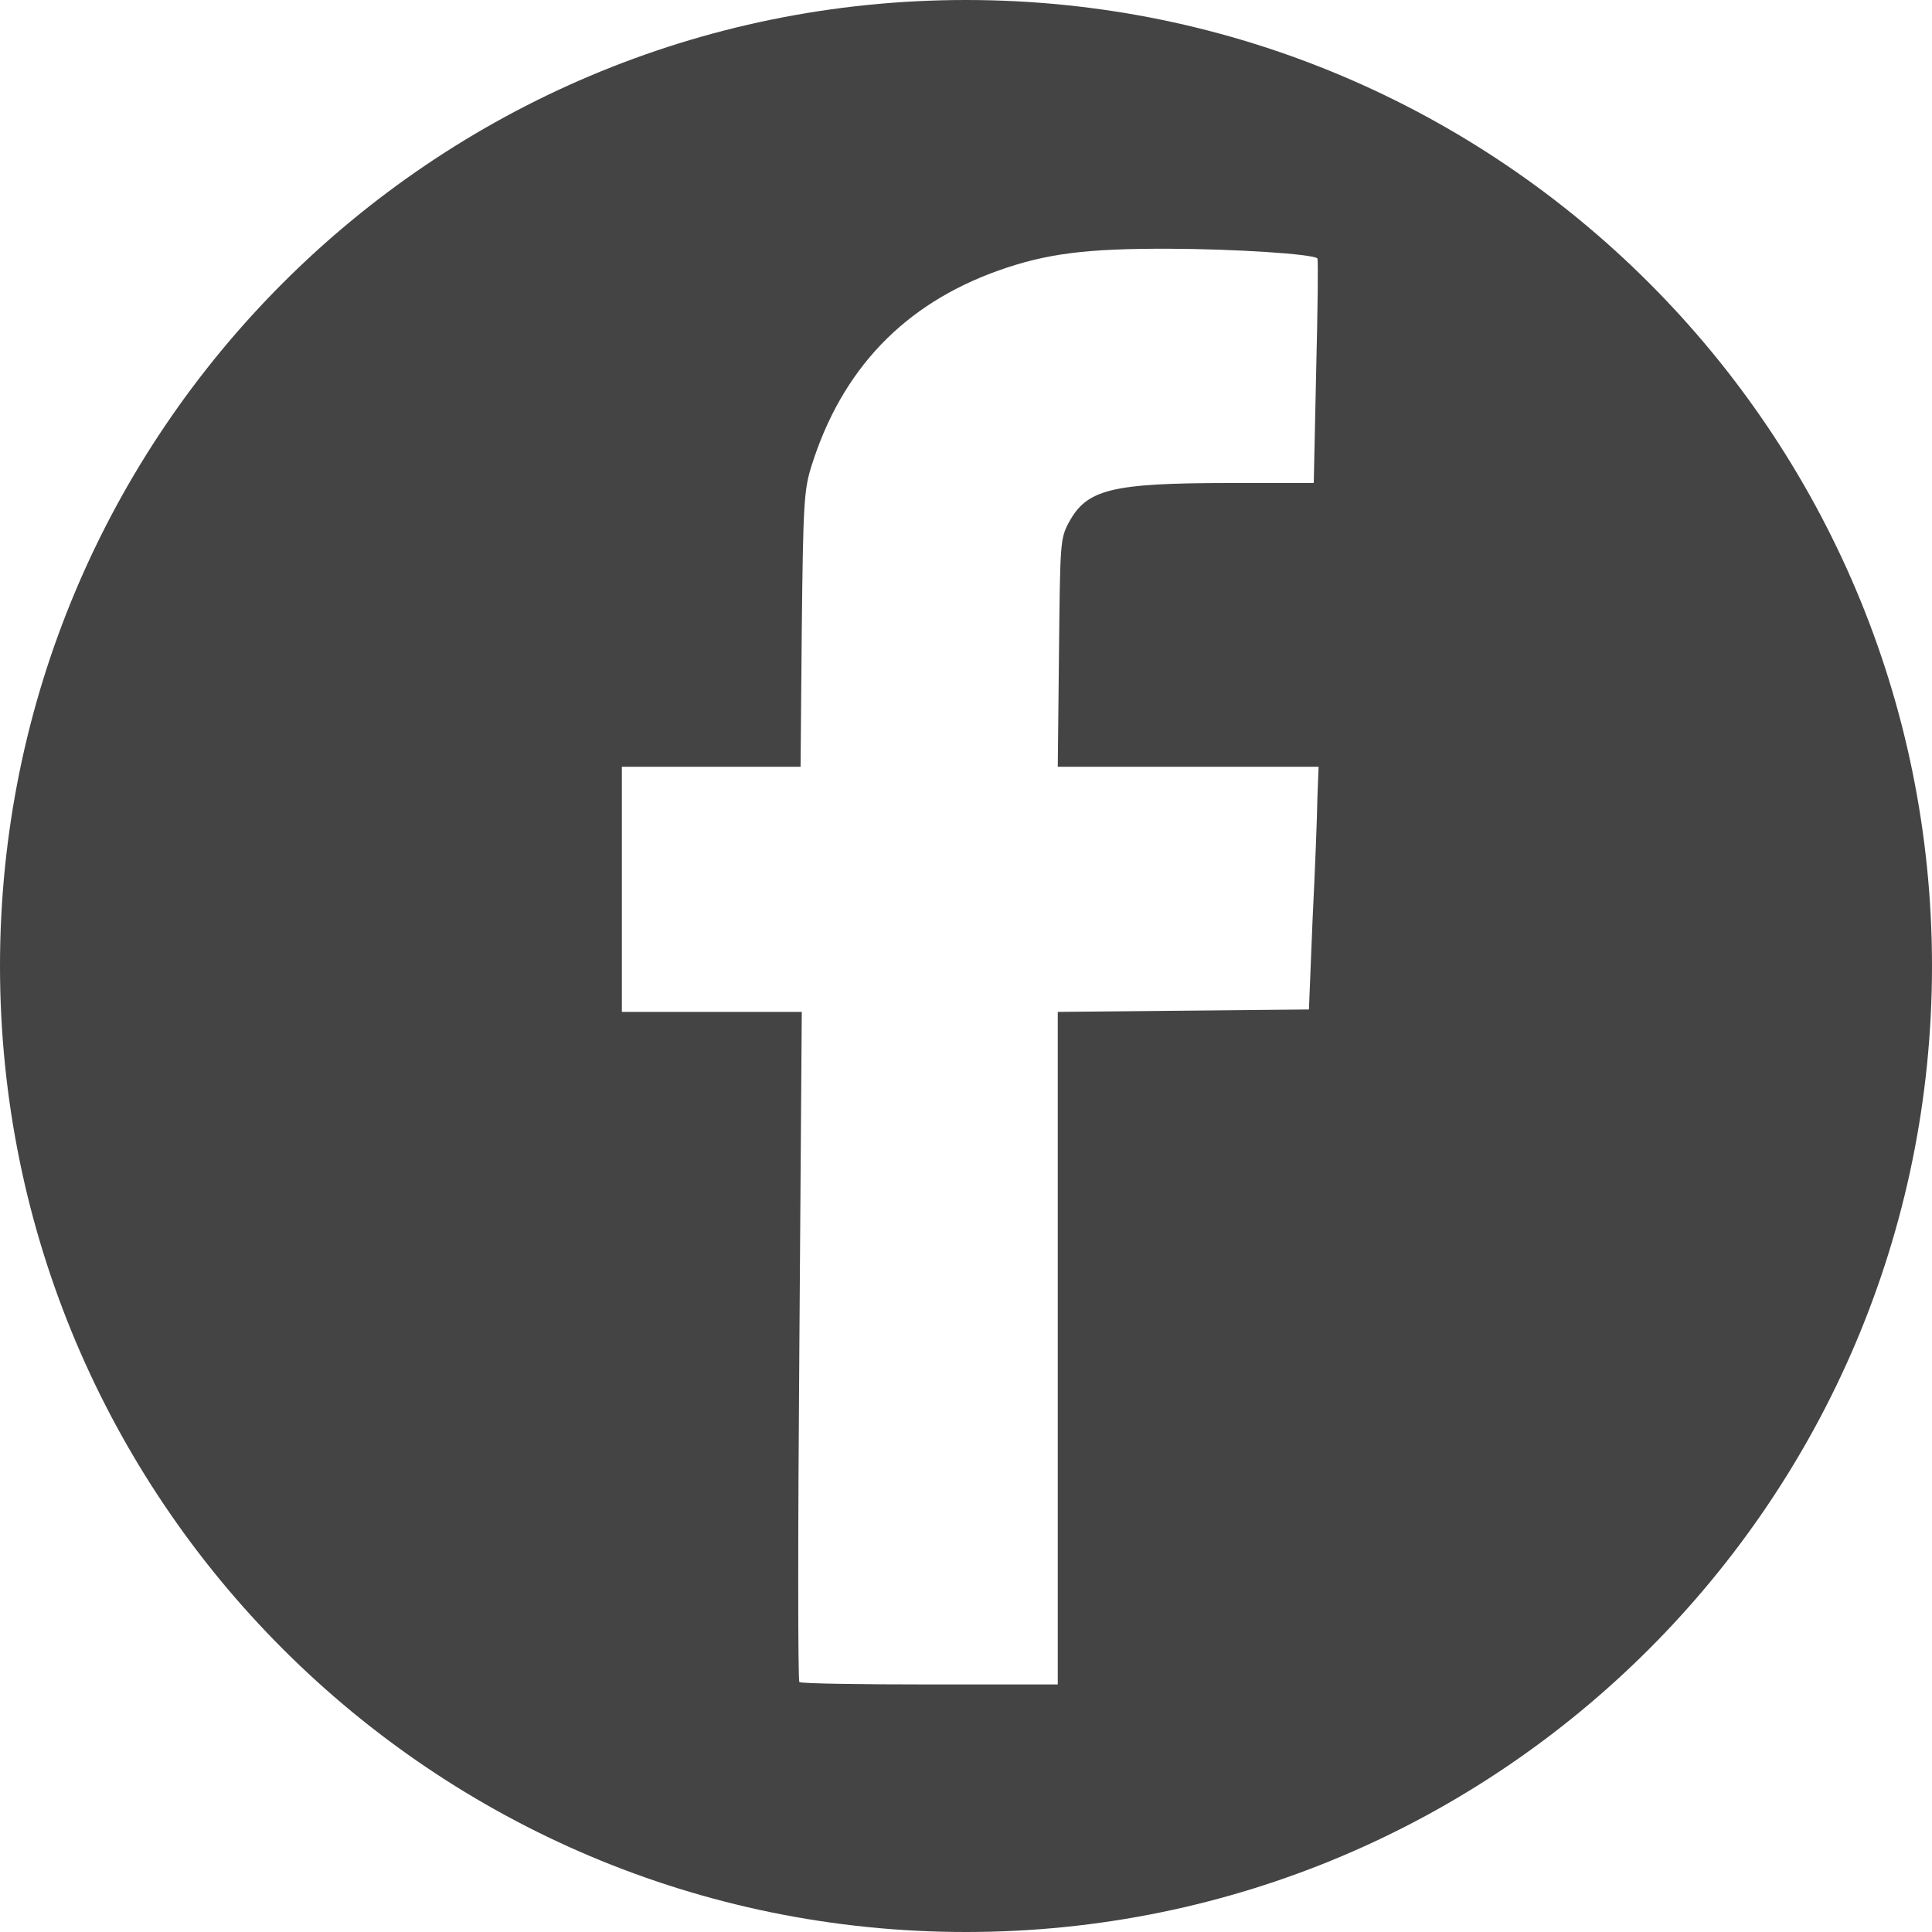
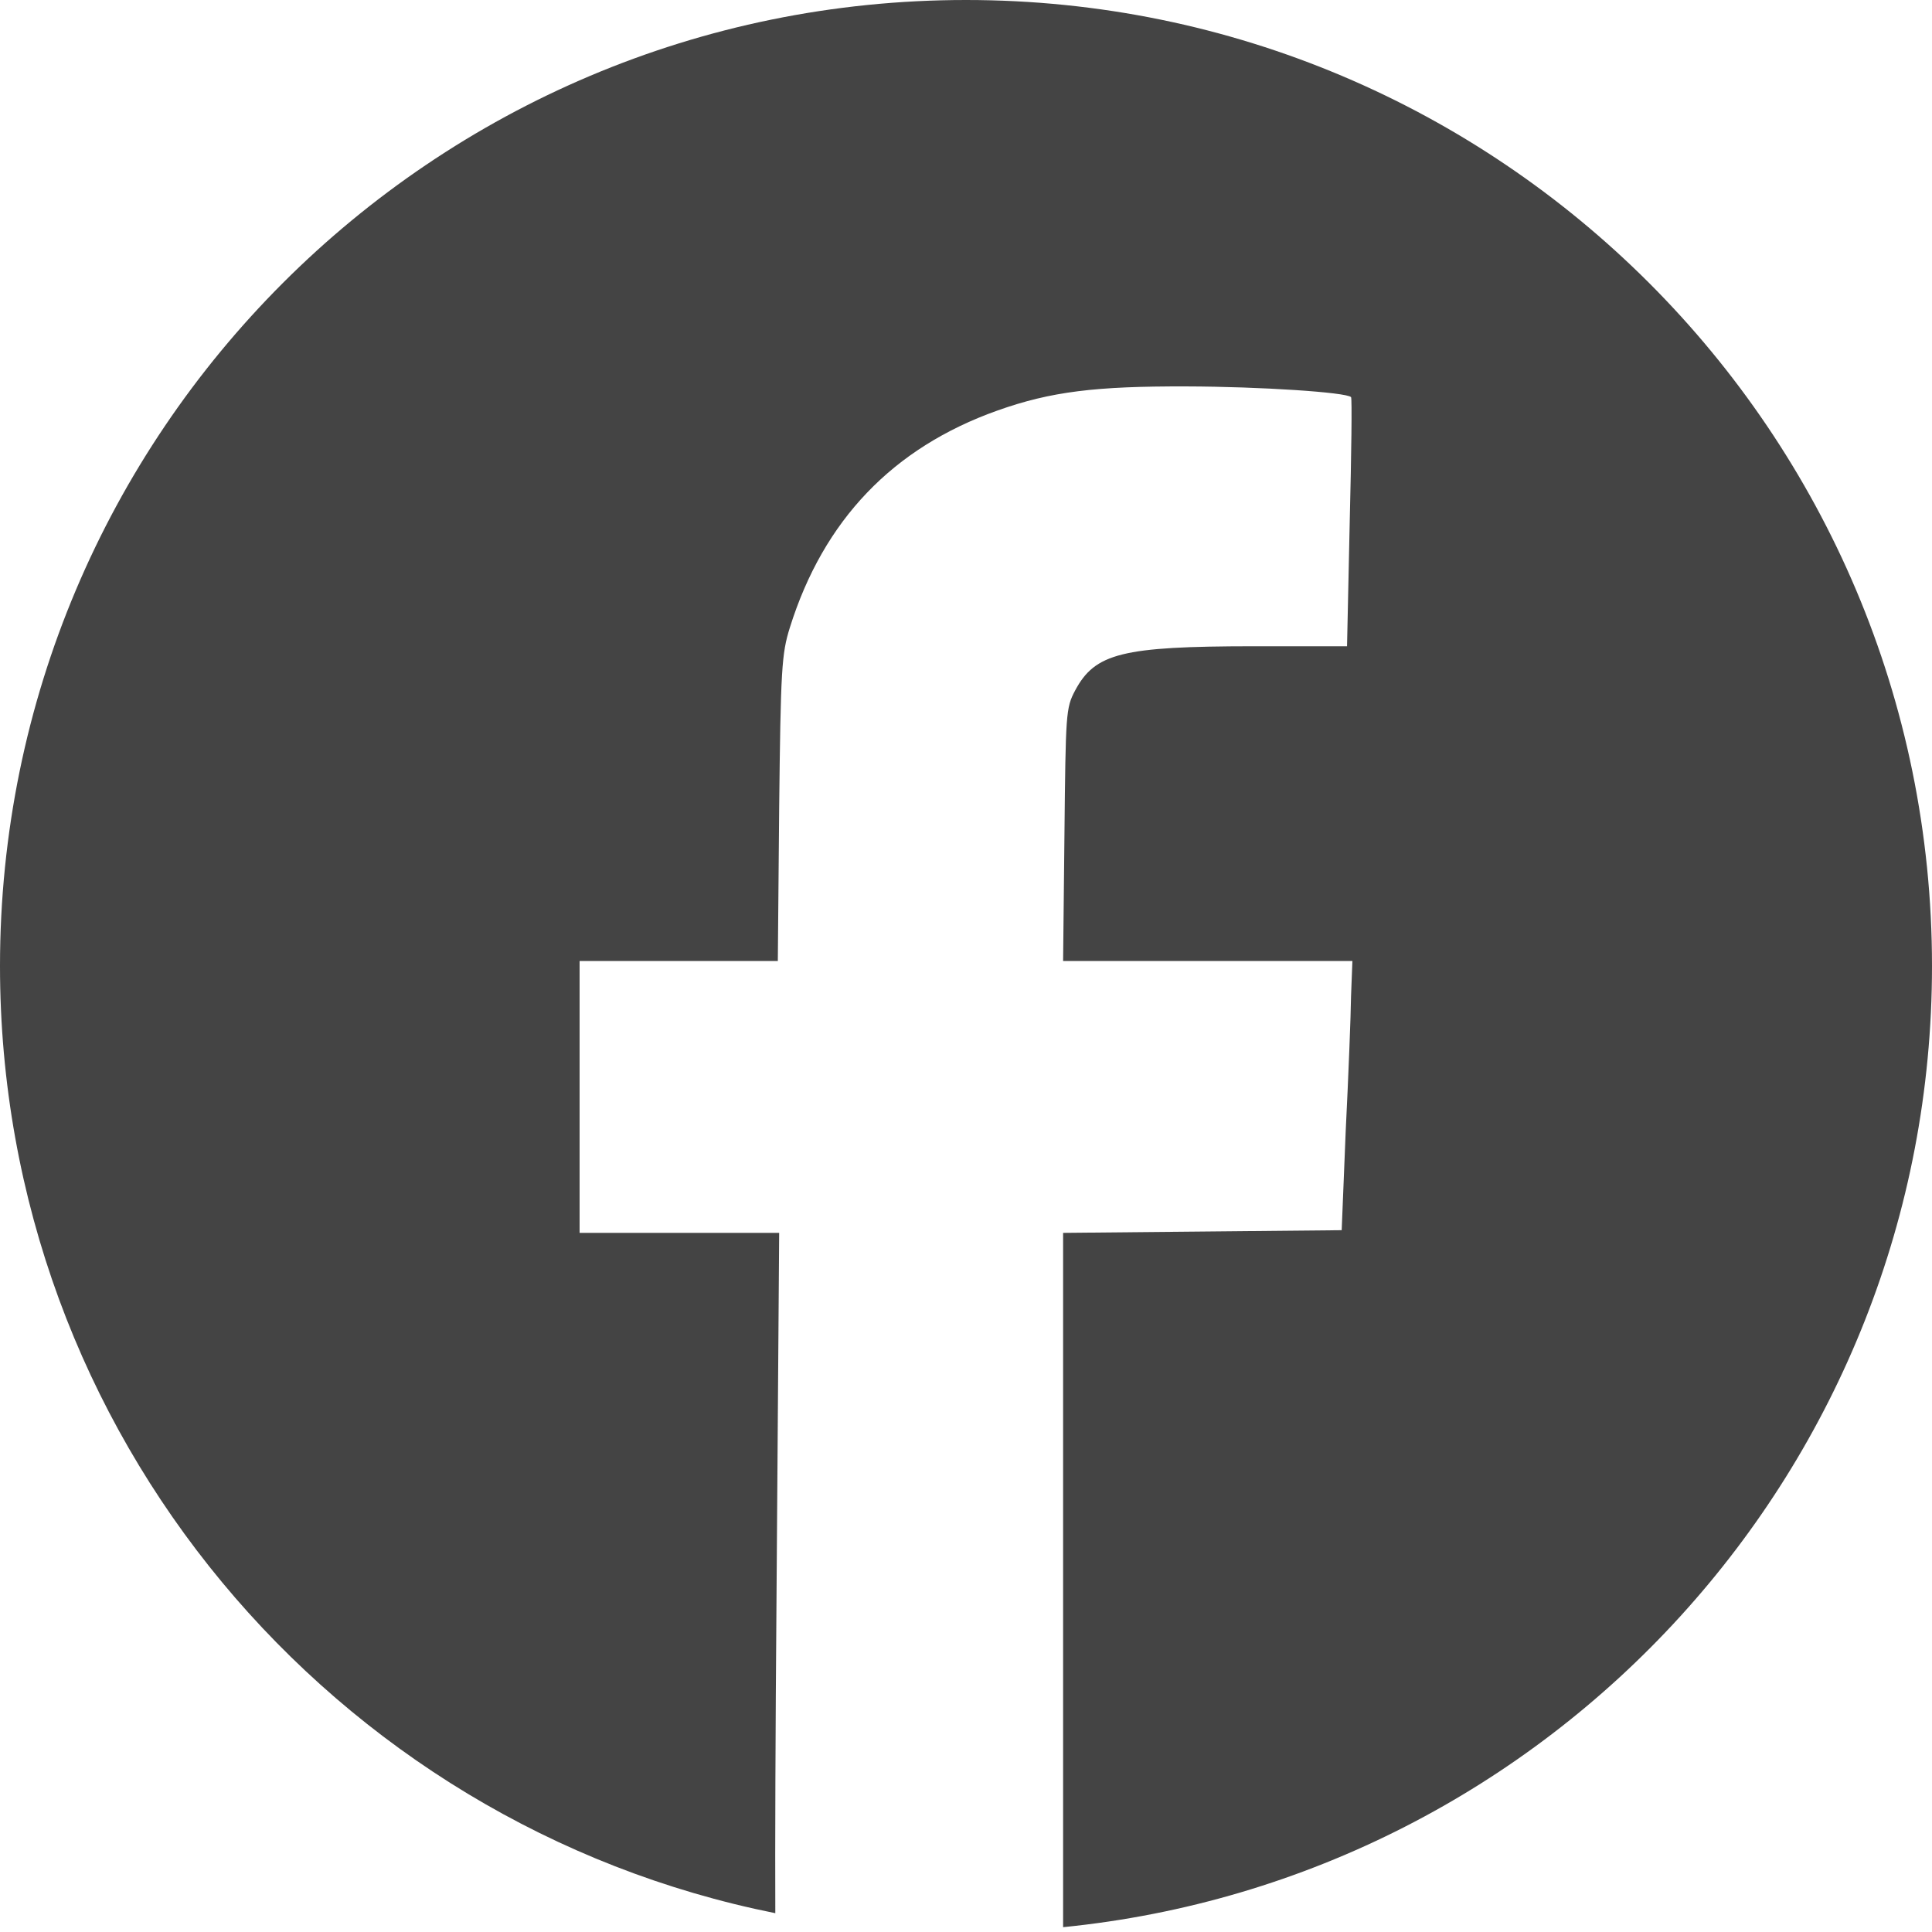
<svg xmlns="http://www.w3.org/2000/svg" width="200px" height="200px" viewBox="0 0 200 200" version="1.1">
  <description>Created with Sketch (http://www.bohemiancoding.com/sketch)</description>
  <defs />
  <g id="Page 1" stroke="none" stroke-width="1" fill="none" fill-rule="evenodd">
-     <path d="M100,0 C44.771,0 0,44.771 0,100 C0,155.229 44.771,200 100,200 C155.229,200 200,155.229 200,100 C200,44.771 155.229,0 100,0 L100,0 L100,0 Z M121,25.75 C127.93,25.77 135.922,26.297 136.375,26.75 C136.473,26.848 136.408,32.038 136.25,38.375 L136,50 L127.25,50 C115.017,50.012 112.485,50.644 110.625,54.125 C109.747,55.768 109.744,56.281 109.625,67.625 L109.5,79.375 L123,79.375 L136.5,79.375 L136.375,82.625 C136.353,84.453 136.129,90.155 135.875,95.25 L135.5,104.5 L122.5,104.625 L109.5,104.75 L109.5,139.625 L109.5,174.375 L96.25,174.375 C88.977,174.375 82.907,174.282 82.75,174.125 C82.593,173.968 82.594,158.254 82.75,139.25 L83,104.75 L73.75,104.75 L64.375,104.75 L64.375,92 L64.375,79.375 L73.625,79.375 L82.875,79.375 L83,65.125 C83.142,52.117 83.231,50.703 84,48.25 C87.14,38.235 93.6,31.475 103.375,28 C108.374,26.223 112.554,25.725 121,25.75 L121,25.75 L121,25.75 Z M121,25.75" id="Facebook" fill="#444444" />
+     <path d="M100,0 C155.229,0 200,44.771 200,100 C200,151.836 160.56,194.46 110.052,199.501 L110.052,166.309 L110.052,127.627 L124.471,127.488 L138.891,127.349 L139.307,117.089 C139.589,111.438 139.837,105.113 139.861,103.086 L140,99.481 L125.026,99.481 L110.052,99.481 L110.191,86.448 C110.322,73.865 110.326,73.296 111.3,71.474 C113.362,67.613 116.172,66.912 129.74,66.899 L139.445,66.899 L139.723,54.004 C139.898,46.976 139.97,41.219 139.861,41.11 C139.359,40.607 130.495,40.023 122.808,40.001 C113.439,39.974 108.803,40.526 103.258,42.497 C92.416,46.351 85.25,53.85 81.768,64.958 C80.915,67.679 80.816,69.247 80.659,83.675 L80.52,99.481 L70.26,99.481 L60,99.481 L60,113.484 L60,127.627 L70.399,127.627 L80.659,127.627 L80.381,165.894 C80.272,179.216 80.231,191.08 80.26,198.052 C34.486,188.887 0,148.471 0,100 C0,44.771 44.771,0 100,0 Z M100,0" id="Facebook" fill="#444444" />
  </g>
</svg>
